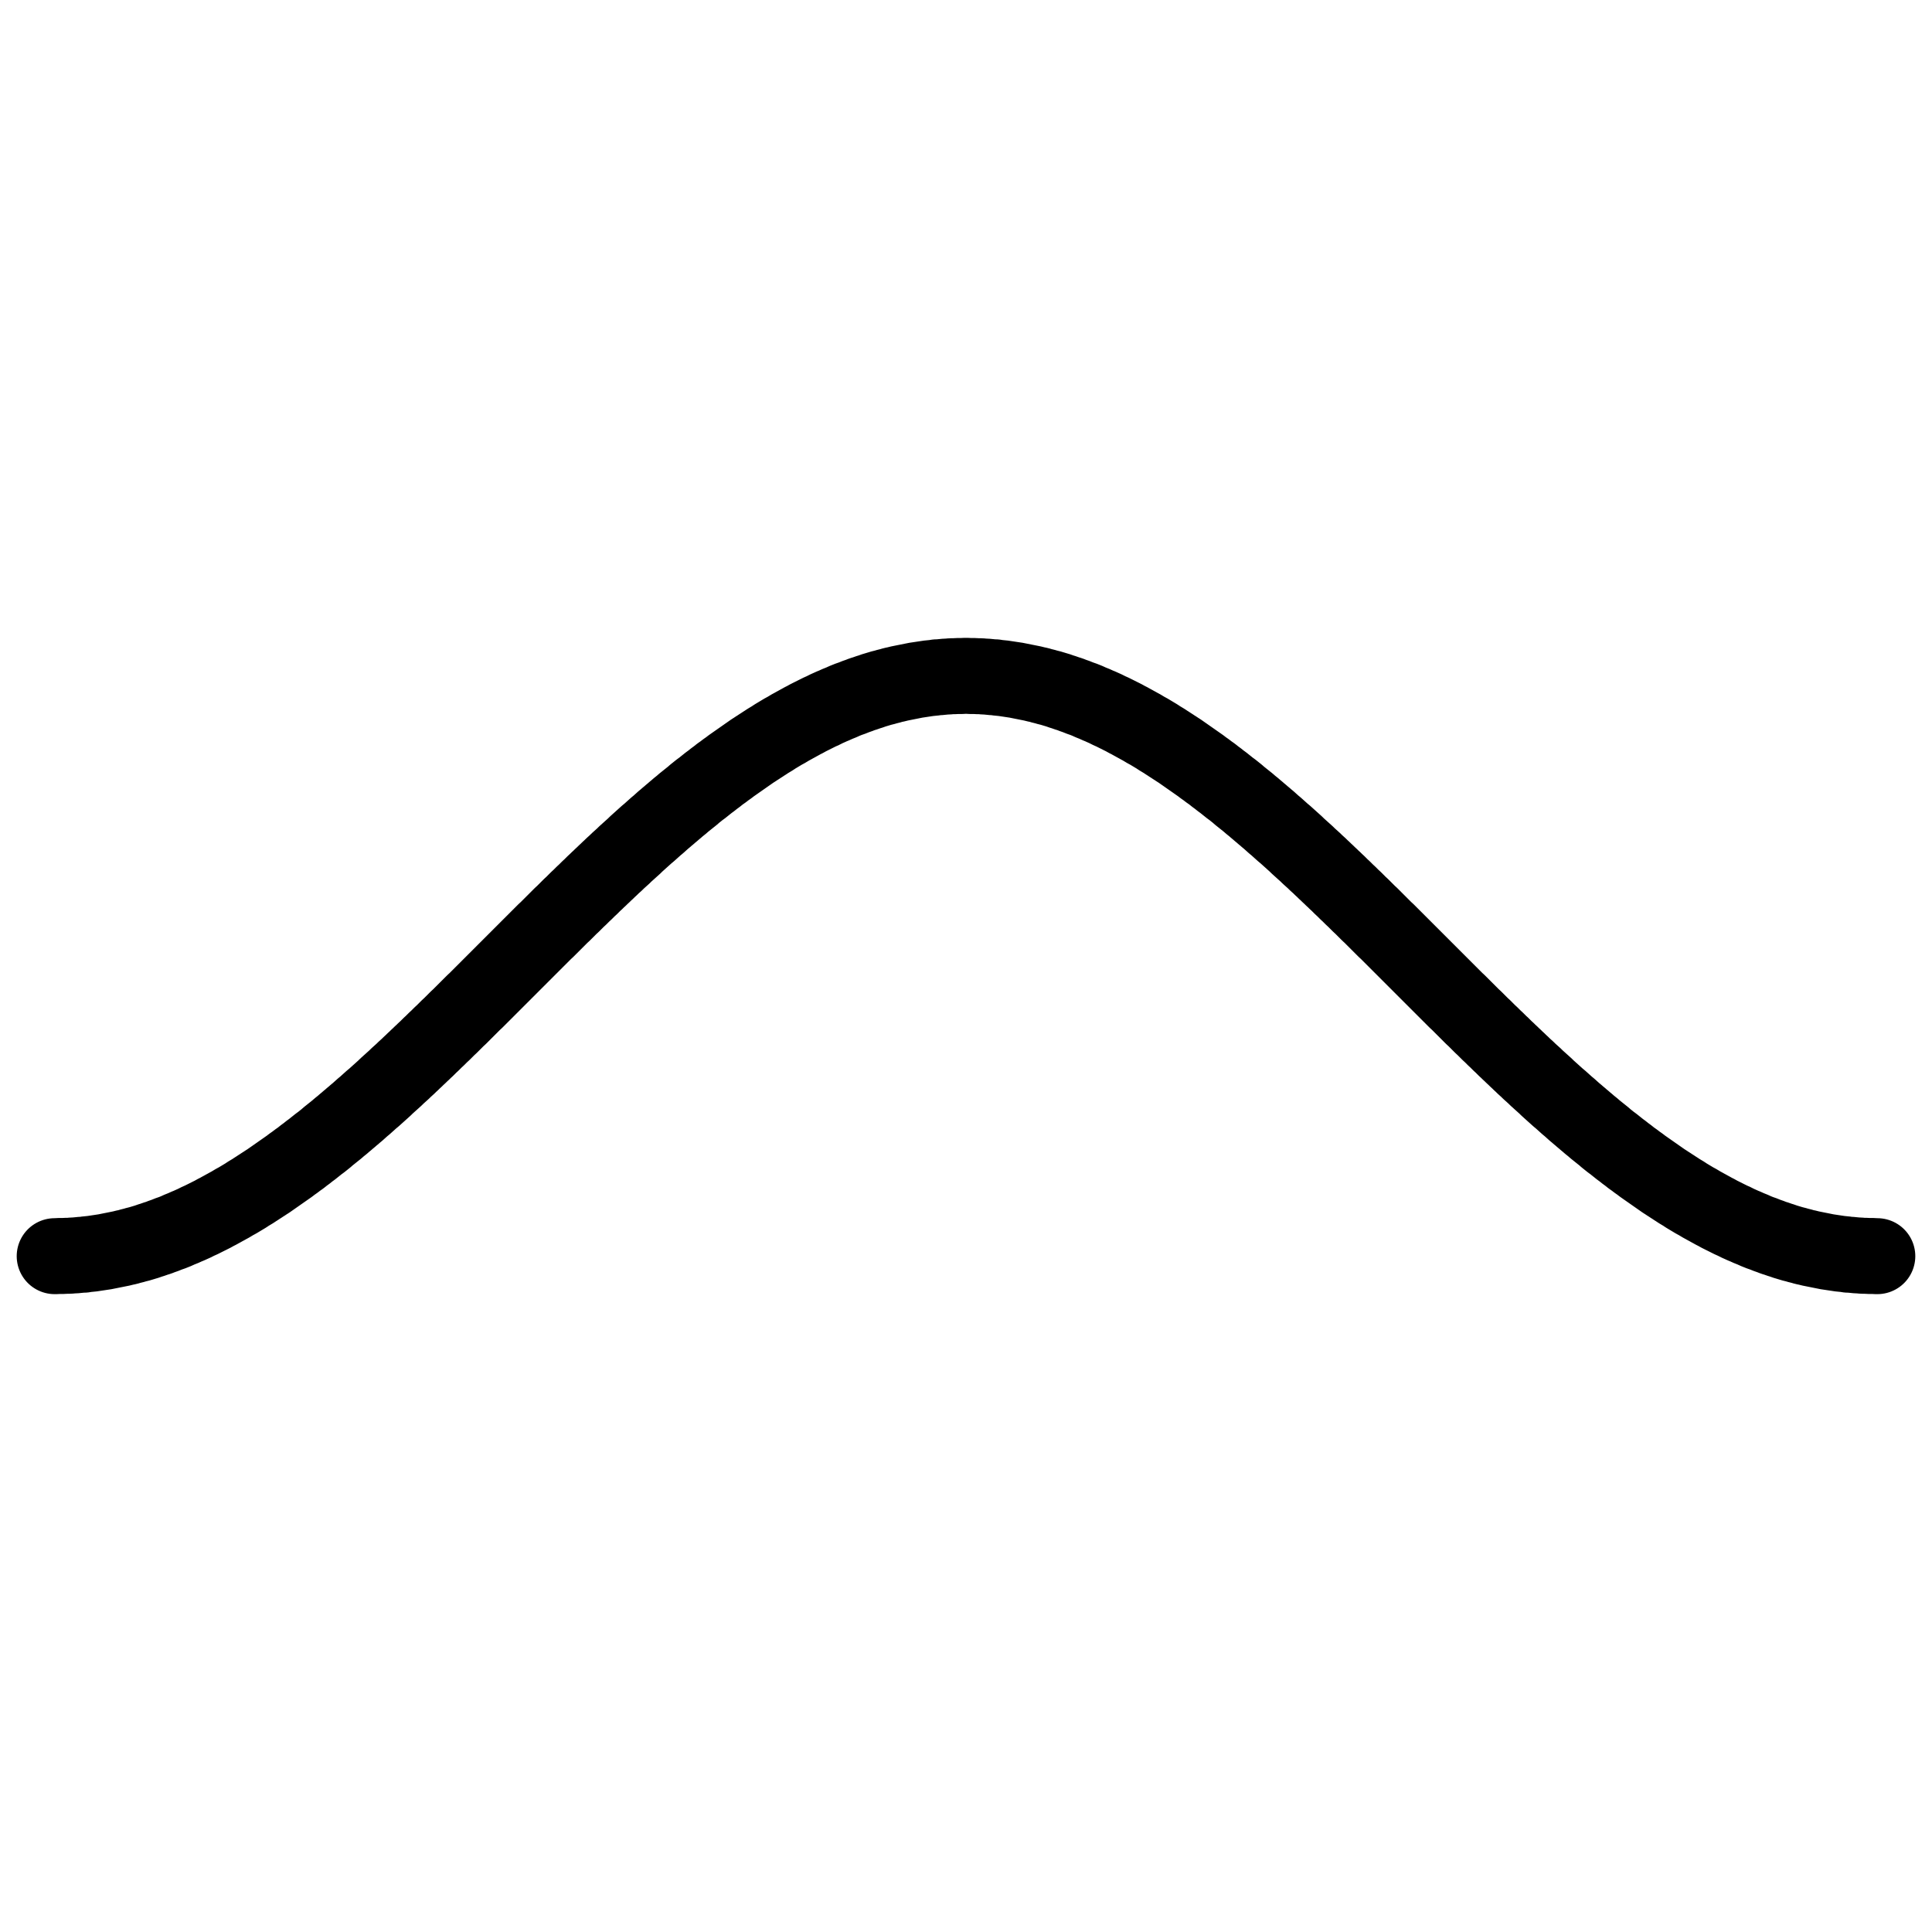
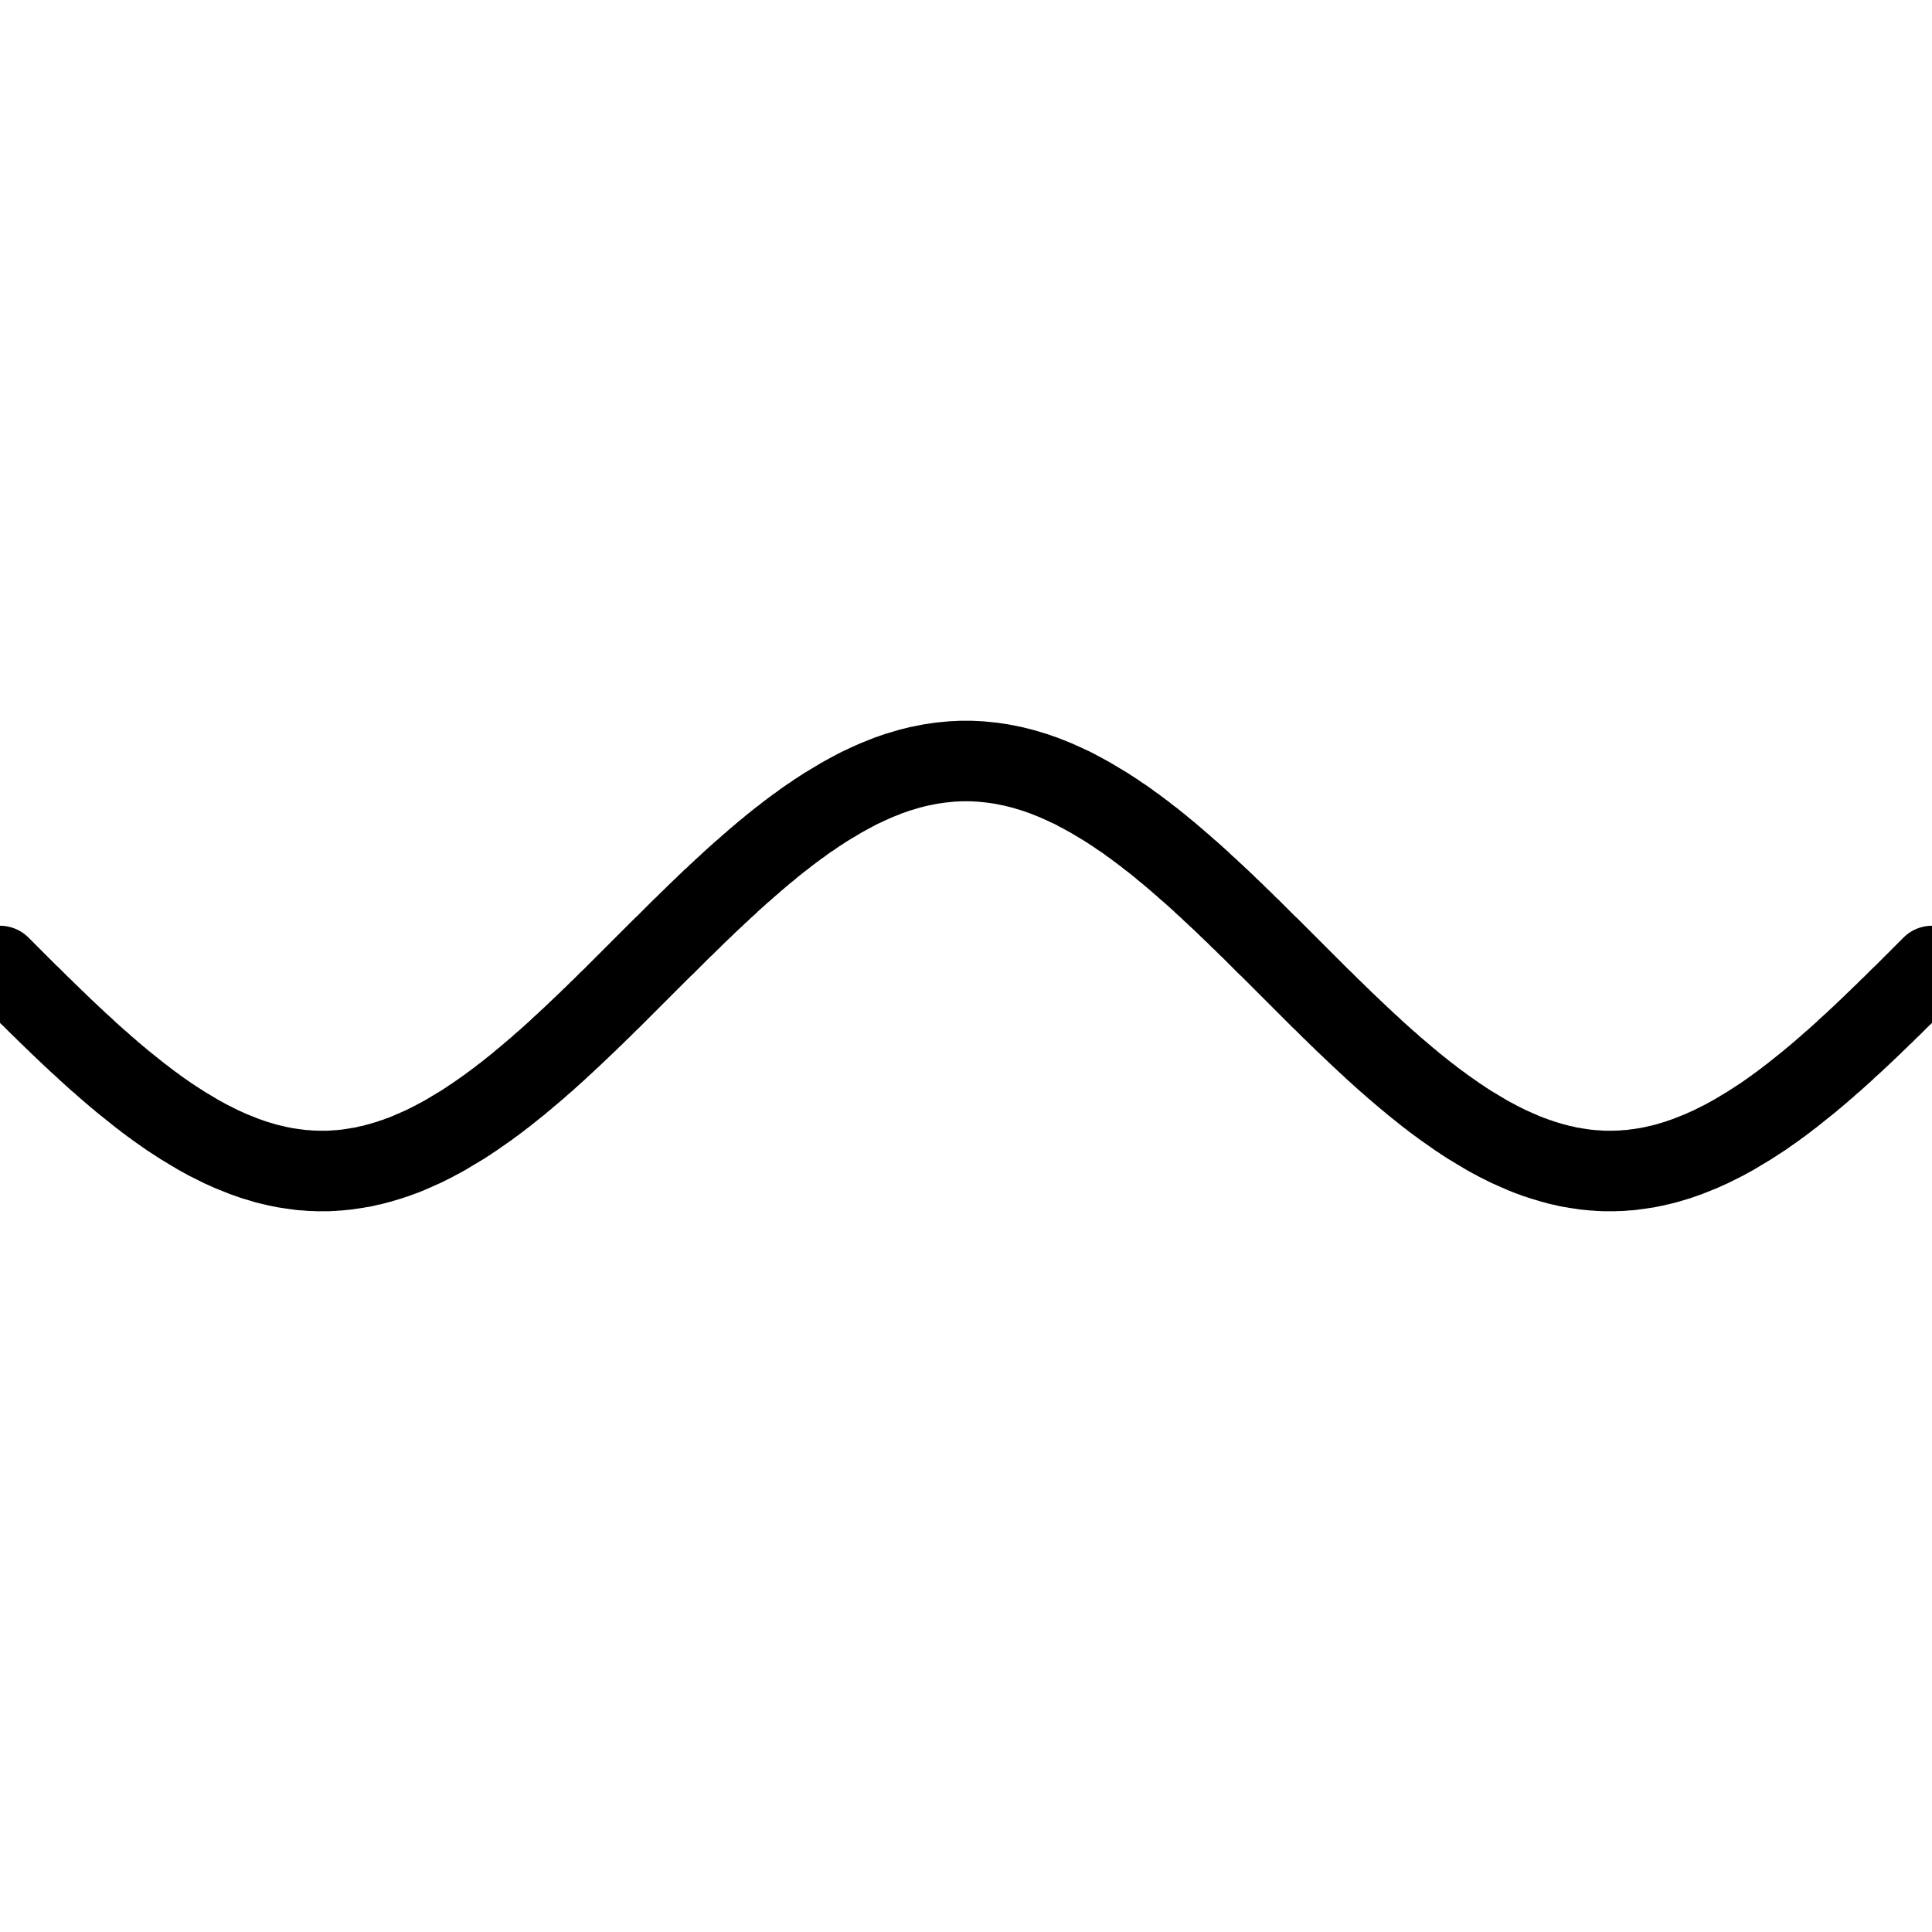
- <svg xmlns="http://www.w3.org/2000/svg" viewBox="-3 -3 106 106">
-   <path d="M0.00,65.92L0.10,65.92L0.20,65.91L0.30,65.91L0.40,65.91L0.50,65.91L0.60,65.90L0.70,65.90L0.80,65.90L0.90,65.89L1.00,65.88L1.10,65.88L1.20,65.87L1.30,65.86L1.40,65.85L1.50,65.84L1.60,65.84L1.70,65.82L1.80,65.81L1.90,65.80L2.00,65.79L2.10,65.78L2.20,65.76L2.30,65.75L2.40,65.73L2.50,65.72L2.60,65.70L2.70,65.69L2.80,65.67L2.90,65.65L3.00,65.63L3.10,65.61L3.20,65.59L3.30,65.57L3.40,65.55L3.50,65.53L3.60,65.51L3.70,65.49L3.80,65.46L3.90,65.44L4.00,65.42L4.10,65.39L4.20,65.36L4.30,65.34L4.40,65.31L4.50,65.28L4.60,65.26L4.70,65.23L4.80,65.20L4.90,65.17L5.00,65.14L5.10,65.11L5.20,65.07L5.30,65.04L5.40,65.01L5.50,64.97L5.60,64.94L5.70,64.91L5.80,64.87L5.90,64.83L6.00,64.80L6.10,64.76L6.20,64.72L6.30,64.68L6.40,64.65L6.50,64.61L6.60,64.57L6.70,64.53L6.80,64.48L6.90,64.44L7.00,64.40L7.10,64.36L7.20,64.31L7.30,64.27L7.40,64.23L7.50,64.18L7.60,64.14L7.70,64.09L7.80,64.04L7.90,63.99L8.00,63.95L8.10,63.90L8.20,63.85L8.30,63.80L8.40,63.75L8.50,63.70L8.60,63.65L8.70,63.60L8.80,63.54L8.90,63.49L9.00,63.44L9.10,63.38L9.20,63.33L9.30,63.27L9.40,63.22L9.50,63.16L9.60,63.11L9.70,63.05L9.80,62.99L9.90,62.93L10.00,62.88L10.10,62.82L10.20,62.76L10.30,62.70L10.40,62.64L10.50,62.58L10.60,62.51L10.70,62.45L10.80,62.39L10.90,62.33L11.00,62.26L11.10,62.20L11.20,62.13L11.30,62.07L11.40,62.00L11.50,61.94L11.60,61.87L11.70,61.81L11.80,61.74L11.90,61.67L12.00,61.60L12.10,61.53L12.20,61.46L12.30,61.39L12.40,61.32L12.50,61.25L12.60,61.18L12.70,61.11L12.80,61.04L12.90,60.97L13.00,60.89L13.10,60.82L13.20,60.75L13.30,60.67L13.40,60.60L13.50,60.53L13.60,60.45L13.70,60.37L13.80,60.30L13.90,60.22L14.00,60.14L14.10,60.07L14.20,59.99L14.30,59.91L14.40,59.83L14.50,59.75L14.60,59.68L14.70,59.60L14.80,59.52L14.90,59.44L15.00,59.35L15.10,59.27L15.20,59.19L15.30,59.11L15.40,59.03L15.50,58.95L15.60,58.86L15.70,58.78L15.80,58.70L15.90,58.61L16.00,58.53L16.10,58.44L16.20,58.36L16.30,58.27L16.40,58.19L16.50,58.10L16.60,58.02L16.70,57.93L16.80,57.84L16.90,57.75L17.00,57.67L17.10,57.58L17.20,57.49L17.30,57.40L17.40,57.31L17.50,57.23L17.60,57.14L17.70,57.05L17.80,56.96L17.90,56.87L18.00,56.78L18.10,56.69L18.20,56.59L18.30,56.50L18.40,56.41L18.50,56.32L18.60,56.23L18.70,56.14L18.80,56.04L18.90,55.95L19.00,55.86L19.10,55.77L19.20,55.67L19.30,55.58L19.40,55.49L19.50,55.39L19.60,55.30L19.70,55.20L19.80,55.11L19.90,55.01L20.00,54.92L20.10,54.82L20.20,54.73L20.30,54.63L20.40,54.54L20.50,54.44L20.60,54.34L20.70,54.25L20.80,54.15L20.90,54.05L21.00,53.96L21.10,53.86L21.20,53.76L21.30,53.67L21.40,53.57L21.50,53.47L21.60,53.37L21.70,53.28L21.80,53.18L21.90,53.08L22.00,52.98L22.10,52.88L22.20,52.79L22.30,52.69L22.40,52.59L22.50,52.49L22.60,52.39L22.70,52.29L22.80,52.19L22.90,52.09L23.00,51.99L23.10,51.90L23.20,51.80L23.30,51.70L23.40,51.60L23.50,51.50L23.60,51.40L23.70,51.30L23.80,51.20L23.90,51.10L24.00,51.00L24.10,50.90L24.20,50.80L24.30,50.70L24.40,50.60L24.50,50.50L24.60,50.40L24.70,50.30L24.80,50.20L24.90,50.10L25.00,50.00L25.10,49.90L25.20,49.80L25.30,49.70L25.40,49.60L25.50,49.50L25.60,49.40L25.70,49.30L25.80,49.20L25.90,49.10L26.00,49.00L26.10,48.90L26.20,48.80L26.30,48.70L26.40,48.60L26.50,48.50L26.60,48.40L26.70,48.30L26.80,48.20L26.90,48.10L27.00,48.01L27.10,47.91L27.20,47.81L27.30,47.71L27.40,47.61L27.50,47.51L27.60,47.41L27.70,47.31L27.80,47.21L27.90,47.12L28.00,47.02L28.10,46.92L28.20,46.82L28.30,46.72L28.40,46.63L28.50,46.53L28.60,46.43L28.70,46.33L28.80,46.24L28.90,46.14L29.00,46.04L29.10,45.95L29.20,45.85L29.30,45.75L29.40,45.66L29.50,45.56L29.60,45.46L29.70,45.37L29.80,45.27L29.90,45.18L30.00,45.08L30.10,44.99L30.20,44.89L30.30,44.80L30.40,44.70L30.50,44.61L30.60,44.51L30.70,44.42L30.80,44.33L30.90,44.23L31.00,44.14L31.10,44.05L31.20,43.96L31.30,43.86L31.40,43.77L31.50,43.68L31.60,43.59L31.70,43.50L31.80,43.41L31.90,43.31L32.00,43.22L32.10,43.13L32.20,43.04L32.30,42.95L32.40,42.86L32.50,42.77L32.60,42.69L32.70,42.60L32.80,42.51L32.90,42.42L33.00,42.33L33.10,42.25L33.20,42.16L33.30,42.07L33.40,41.98L33.50,41.90L33.60,41.81L33.70,41.73L33.80,41.64L33.90,41.56L34.00,41.47L34.10,41.39L34.20,41.30L34.30,41.22L34.40,41.14L34.50,41.05L34.60,40.97L34.70,40.89L34.80,40.81L34.90,40.73L35.00,40.65L35.10,40.56L35.20,40.48L35.30,40.40L35.40,40.32L35.50,40.25L35.60,40.17L35.70,40.09L35.80,40.01L35.90,39.93L36.00,39.86L36.10,39.78L36.20,39.70L36.30,39.63L36.40,39.55L36.50,39.47L36.60,39.40L36.70,39.33L36.80,39.25L36.90,39.18L37.00,39.11L37.10,39.03L37.20,38.96L37.30,38.89L37.40,38.82L37.50,38.75L37.60,38.68L37.70,38.61L37.80,38.54L37.90,38.47L38.00,38.40L38.10,38.33L38.20,38.26L38.30,38.19L38.40,38.13L38.50,38.06L38.60,38.00L38.70,37.93L38.80,37.87L38.90,37.80L39.00,37.74L39.10,37.67L39.20,37.61L39.30,37.55L39.40,37.49L39.50,37.42L39.60,37.36L39.70,37.30L39.80,37.24L39.90,37.18L40.00,37.12L40.10,37.07L40.20,37.01L40.30,36.95L40.40,36.89L40.50,36.84L40.60,36.78L40.70,36.73L40.80,36.67L40.90,36.62L41.00,36.56L41.10,36.51L41.20,36.46L41.30,36.40L41.40,36.35L41.50,36.30L41.60,36.25L41.70,36.20L41.80,36.15L41.90,36.10L42.00,36.05L42.10,36.01L42.20,35.96L42.30,35.91L42.40,35.86L42.50,35.82L42.60,35.77L42.70,35.73L42.80,35.69L42.90,35.64L43.00,35.60L43.10,35.56L43.20,35.52L43.30,35.47L43.40,35.43L43.50,35.39L43.60,35.35L43.70,35.32L43.80,35.28L43.90,35.24L44.00,35.20L44.10,35.17L44.20,35.13L44.30,35.09L44.40,35.06L44.50,35.03L44.60,34.99L44.70,34.96L44.80,34.93L44.90,34.89L45.00,34.86L45.10,34.83L45.20,34.80L45.30,34.77L45.40,34.74L45.50,34.72L45.60,34.69L45.70,34.66L45.80,34.64L45.90,34.61L46.00,34.58L46.10,34.56L46.20,34.54L46.30,34.51L46.40,34.49L46.50,34.47L46.60,34.45L46.70,34.43L46.80,34.41L46.90,34.39L47.00,34.37L47.10,34.35L47.20,34.33L47.30,34.31L47.40,34.30L47.50,34.28L47.60,34.27L47.70,34.25L47.80,34.24L47.90,34.22L48.00,34.21L48.10,34.20L48.20,34.19L48.30,34.18L48.40,34.16L48.50,34.16L48.60,34.15L48.70,34.14L48.80,34.13L48.90,34.12L49.00,34.12L49.10,34.11L49.20,34.10L49.30,34.10L49.40,34.10L49.50,34.09L49.60,34.09L49.70,34.09L49.80,34.09L49.90,34.08L50.00,34.08L50.10,34.08L50.20,34.09L50.30,34.09L50.40,34.09L50.50,34.09L50.60,34.10L50.70,34.10L50.80,34.10L50.90,34.11L51.00,34.12L51.10,34.12L51.20,34.13L51.30,34.14L51.40,34.15L51.50,34.16L51.60,34.16L51.70,34.18L51.80,34.19L51.90,34.20L52.00,34.21L52.10,34.22L52.20,34.24L52.30,34.25L52.40,34.27L52.50,34.28L52.60,34.30L52.70,34.31L52.80,34.33L52.90,34.35L53.00,34.37L53.10,34.39L53.20,34.41L53.30,34.43L53.40,34.45L53.50,34.47L53.60,34.49L53.70,34.51L53.80,34.54L53.90,34.56L54.00,34.58L54.10,34.61L54.20,34.64L54.30,34.66L54.40,34.69L54.50,34.72L54.60,34.74L54.70,34.77L54.80,34.80L54.90,34.83L55.00,34.86L55.10,34.89L55.20,34.93L55.30,34.96L55.40,34.99L55.50,35.03L55.60,35.06L55.70,35.09L55.80,35.13L55.90,35.17L56.00,35.20L56.10,35.24L56.20,35.28L56.30,35.32L56.40,35.35L56.50,35.39L56.60,35.43L56.70,35.47L56.80,35.52L56.90,35.56L57.00,35.60L57.10,35.64L57.20,35.69L57.30,35.73L57.40,35.77L57.50,35.82L57.60,35.86L57.70,35.91L57.80,35.96L57.90,36.01L58.00,36.05L58.10,36.10L58.20,36.15L58.30,36.20L58.40,36.25L58.50,36.30L58.60,36.35L58.70,36.40L58.80,36.46L58.90,36.51L59.00,36.56L59.10,36.62L59.20,36.67L59.30,36.73L59.40,36.78L59.50,36.84L59.60,36.89L59.70,36.95L59.80,37.01L59.90,37.07L60.00,37.12L60.10,37.18L60.20,37.24L60.30,37.30L60.40,37.36L60.50,37.42L60.60,37.49L60.70,37.55L60.80,37.61L60.90,37.67L61.00,37.74L61.10,37.80L61.20,37.87L61.30,37.93L61.40,38.00L61.50,38.06L61.60,38.13L61.70,38.19L61.80,38.26L61.90,38.33L62.00,38.40L62.10,38.47L62.20,38.54L62.30,38.61L62.40,38.68L62.50,38.75L62.60,38.82L62.70,38.89L62.80,38.96L62.90,39.03L63.00,39.11L63.10,39.18L63.20,39.25L63.30,39.33L63.40,39.40L63.50,39.47L63.60,39.55L63.70,39.63L63.80,39.70L63.90,39.78L64.00,39.86L64.10,39.93L64.20,40.01L64.30,40.09L64.40,40.17L64.50,40.25L64.60,40.32L64.70,40.40L64.80,40.48L64.90,40.56L65.00,40.65L65.10,40.73L65.20,40.81L65.30,40.89L65.40,40.97L65.50,41.05L65.60,41.14L65.70,41.22L65.80,41.30L65.90,41.39L66.00,41.47L66.10,41.56L66.20,41.64L66.30,41.73L66.40,41.81L66.50,41.90L66.60,41.98L66.70,42.07L66.80,42.16L66.90,42.25L67.00,42.33L67.10,42.42L67.20,42.51L67.30,42.60L67.40,42.69L67.50,42.77L67.60,42.86L67.70,42.95L67.80,43.04L67.90,43.13L68.00,43.22L68.10,43.31L68.20,43.41L68.30,43.50L68.40,43.59L68.50,43.68L68.60,43.77L68.70,43.86L68.80,43.96L68.90,44.05L69.00,44.14L69.10,44.23L69.20,44.33L69.30,44.42L69.40,44.51L69.50,44.61L69.60,44.70L69.70,44.80L69.80,44.89L69.90,44.99L70.00,45.08L70.10,45.18L70.20,45.27L70.30,45.37L70.40,45.46L70.50,45.56L70.60,45.66L70.70,45.75L70.80,45.85L70.90,45.95L71.00,46.04L71.10,46.14L71.20,46.24L71.30,46.33L71.40,46.43L71.50,46.53L71.60,46.63L71.70,46.72L71.80,46.82L71.90,46.92L72.00,47.02L72.10,47.12L72.20,47.21L72.30,47.31L72.40,47.41L72.50,47.51L72.60,47.61L72.70,47.71L72.80,47.81L72.90,47.91L73.00,48.01L73.10,48.10L73.20,48.20L73.30,48.30L73.40,48.40L73.50,48.50L73.60,48.60L73.70,48.70L73.80,48.80L73.90,48.90L74.00,49.00L74.10,49.10L74.20,49.20L74.30,49.30L74.40,49.40L74.50,49.50L74.60,49.60L74.70,49.70L74.80,49.80L74.90,49.90L75.00,50.00L75.10,50.10L75.20,50.20L75.30,50.30L75.40,50.40L75.50,50.50L75.60,50.60L75.70,50.70L75.80,50.80L75.90,50.90L76.00,51.00L76.10,51.10L76.20,51.20L76.30,51.30L76.40,51.40L76.50,51.50L76.60,51.60L76.70,51.70L76.80,51.80L76.90,51.90L77.00,51.99L77.10,52.09L77.20,52.19L77.30,52.29L77.40,52.39L77.50,52.49L77.60,52.59L77.70,52.69L77.80,52.79L77.90,52.88L78.00,52.98L78.10,53.08L78.20,53.18L78.30,53.28L78.40,53.37L78.50,53.47L78.60,53.57L78.70,53.67L78.80,53.76L78.90,53.86L79.00,53.96L79.10,54.05L79.20,54.15L79.30,54.25L79.40,54.34L79.50,54.44L79.60,54.54L79.70,54.63L79.80,54.73L79.90,54.82L80.00,54.92L80.10,55.01L80.20,55.11L80.30,55.20L80.40,55.30L80.50,55.39L80.60,55.49L80.70,55.58L80.80,55.67L80.90,55.77L81.00,55.86L81.10,55.95L81.20,56.04L81.30,56.14L81.40,56.23L81.50,56.32L81.60,56.41L81.70,56.50L81.80,56.59L81.90,56.69L82.00,56.78L82.10,56.87L82.20,56.96L82.30,57.05L82.40,57.14L82.50,57.23L82.60,57.31L82.70,57.40L82.80,57.49L82.90,57.58L83.00,57.67L83.10,57.75L83.20,57.84L83.30,57.93L83.40,58.02L83.50,58.10L83.60,58.19L83.70,58.27L83.80,58.36L83.90,58.44L84.00,58.53L84.10,58.61L84.20,58.70L84.30,58.78L84.40,58.86L84.50,58.95L84.60,59.03L84.70,59.11L84.80,59.19L84.90,59.27L85.00,59.35L85.10,59.44L85.20,59.52L85.30,59.60L85.40,59.68L85.50,59.75L85.60,59.83L85.70,59.91L85.80,59.99L85.90,60.07L86.00,60.14L86.10,60.22L86.20,60.30L86.30,60.37L86.40,60.45L86.50,60.53L86.60,60.60L86.70,60.67L86.80,60.75L86.90,60.82L87.00,60.89L87.10,60.97L87.20,61.04L87.30,61.11L87.40,61.18L87.50,61.25L87.60,61.32L87.70,61.39L87.80,61.46L87.90,61.53L88.00,61.60L88.10,61.67L88.20,61.74L88.30,61.81L88.40,61.87L88.50,61.94L88.60,62.00L88.70,62.07L88.80,62.13L88.90,62.20L89.00,62.26L89.10,62.33L89.20,62.39L89.30,62.45L89.40,62.51L89.50,62.58L89.60,62.64L89.70,62.70L89.80,62.76L89.90,62.82L90.00,62.88L90.10,62.93L90.20,62.99L90.30,63.05L90.40,63.11L90.50,63.16L90.60,63.22L90.70,63.27L90.80,63.33L90.90,63.38L91.00,63.44L91.10,63.49L91.20,63.54L91.30,63.60L91.40,63.65L91.50,63.70L91.60,63.75L91.70,63.80L91.80,63.85L91.90,63.90L92.00,63.95L92.10,63.99L92.20,64.04L92.30,64.09L92.40,64.14L92.50,64.18L92.60,64.23L92.70,64.27L92.80,64.31L92.90,64.36L93.00,64.40L93.10,64.44L93.20,64.48L93.30,64.53L93.40,64.57L93.50,64.61L93.60,64.65L93.70,64.68L93.80,64.72L93.90,64.76L94.00,64.80L94.10,64.83L94.20,64.87L94.30,64.91L94.40,64.94L94.50,64.97L94.60,65.01L94.70,65.04L94.80,65.07L94.90,65.11L95.00,65.14L95.10,65.17L95.20,65.20L95.30,65.23L95.40,65.26L95.50,65.28L95.60,65.31L95.70,65.34L95.80,65.36L95.90,65.39L96.00,65.42L96.10,65.44L96.20,65.46L96.30,65.49L96.40,65.51L96.50,65.53L96.60,65.55L96.70,65.57L96.80,65.59L96.90,65.61L97.00,65.63L97.10,65.65L97.20,65.67L97.30,65.69L97.40,65.70L97.50,65.72L97.60,65.73L97.70,65.75L97.80,65.76L97.90,65.78L98.00,65.79L98.10,65.80L98.20,65.81L98.30,65.82L98.40,65.84L98.50,65.84L98.60,65.85L98.70,65.86L98.80,65.87L98.90,65.88L99.00,65.88L99.10,65.89L99.20,65.90L99.30,65.90L99.40,65.90L99.50,65.91L99.60,65.91L99.70,65.91L99.80,65.91L99.90,65.92L100.00,65.92" fill="none" stroke="black" stroke-width="4.167" stroke-linecap="round" stroke-linejoin="round" />
+ <svg xmlns="http://www.w3.org/2000/svg" viewBox="0 0 100 100">
+   <path d="M0.00,50.00L0.10,50.10L0.20,50.20L0.30,50.30L0.40,50.40L0.50,50.50L0.60,50.60L0.70,50.70L0.80,50.80L0.90,50.90L1.00,51.00L1.10,51.10L1.20,51.20L1.30,51.30L1.40,51.40L1.50,51.50L1.60,51.59L1.70,51.69L1.80,51.79L1.90,51.89L2.00,51.99L2.10,52.09L2.20,52.18L2.30,52.28L2.40,52.38L2.50,52.48L2.60,52.57L2.70,52.67L2.80,52.77L2.90,52.86L3.00,52.96L3.10,53.06L3.20,53.15L3.30,53.25L3.40,53.34L3.50,53.44L3.60,53.53L3.70,53.63L3.80,53.72L3.90,53.81L4.00,53.91L4.10,54.00L4.20,54.09L4.30,54.18L4.40,54.27L4.50,54.37L4.60,54.46L4.70,54.55L4.80,54.64L4.90,54.73L5.00,54.82L5.10,54.91L5.20,54.99L5.30,55.08L5.40,55.17L5.50,55.26L5.60,55.34L5.70,55.43L5.80,55.52L5.90,55.60L6.00,55.69L6.10,55.77L6.20,55.85L6.30,55.94L6.40,56.02L6.50,56.10L6.60,56.18L6.70,56.26L6.80,56.34L6.90,56.42L7.00,56.50L7.10,56.58L7.20,56.66L7.30,56.74L7.40,56.81L7.50,56.89L7.60,56.97L7.70,57.04L7.80,57.12L7.90,57.19L8.00,57.26L8.10,57.34L8.20,57.41L8.30,57.48L8.40,57.55L8.50,57.62L8.60,57.69L8.70,57.76L8.80,57.83L8.90,57.89L9.00,57.96L9.10,58.02L9.20,58.09L9.30,58.15L9.40,58.22L9.50,58.28L9.60,58.34L9.70,58.40L9.80,58.46L9.90,58.52L10.00,58.58L10.10,58.64L10.20,58.70L10.30,58.76L10.40,58.81L10.50,58.87L10.60,58.92L10.70,58.98L10.80,59.03L10.90,59.08L11.00,59.13L11.10,59.18L11.20,59.23L11.30,59.28L11.40,59.33L11.50,59.38L11.60,59.42L11.70,59.47L11.80,59.51L11.90,59.56L12.00,59.60L12.10,59.64L12.20,59.68L12.30,59.72L12.40,59.76L12.50,59.80L12.60,59.84L12.70,59.88L12.80,59.91L12.90,59.95L13.00,59.98L13.10,60.02L13.20,60.05L13.30,60.08L13.40,60.11L13.50,60.14L13.60,60.17L13.70,60.20L13.80,60.23L13.90,60.25L14.00,60.28L14.10,60.30L14.20,60.32L14.30,60.35L14.40,60.37L14.50,60.39L14.60,60.41L14.70,60.43L14.80,60.45L14.90,60.46L15.00,60.48L15.10,60.49L15.20,60.51L15.30,60.52L15.40,60.53L15.50,60.55L15.60,60.56L15.70,60.57L15.80,60.57L15.90,60.58L16.00,60.59L16.10,60.60L16.20,60.60L16.30,60.60L16.40,60.61L16.50,60.61L16.60,60.61L16.70,60.61L16.80,60.61L16.90,60.61L17.00,60.61L17.10,60.60L17.20,60.60L17.30,60.59L17.40,60.58L17.50,60.58L17.60,60.57L17.70,60.56L17.80,60.55L17.90,60.54L18.00,60.53L18.10,60.51L18.20,60.50L18.30,60.48L18.40,60.47L18.50,60.45L18.60,60.43L18.70,60.42L18.80,60.40L18.90,60.38L19.00,60.35L19.10,60.33L19.20,60.31L19.30,60.29L19.40,60.26L19.50,60.23L19.60,60.21L19.70,60.18L19.80,60.15L19.90,60.12L20.00,60.09L20.10,60.06L20.20,60.03L20.30,59.99L20.40,59.96L20.50,59.93L20.60,59.89L20.70,59.85L20.80,59.82L20.90,59.78L21.00,59.74L21.10,59.70L21.20,59.66L21.30,59.61L21.40,59.57L21.50,59.53L21.60,59.48L21.70,59.44L21.80,59.39L21.90,59.35L22.00,59.30L22.10,59.25L22.20,59.20L22.30,59.15L22.40,59.10L22.50,59.05L22.60,58.99L22.70,58.94L22.80,58.89L22.90,58.83L23.00,58.78L23.10,58.72L23.20,58.66L23.30,58.60L23.40,58.54L23.50,58.48L23.60,58.42L23.70,58.36L23.80,58.30L23.90,58.24L24.00,58.18L24.10,58.11L24.20,58.05L24.30,57.98L24.40,57.91L24.50,57.85L24.60,57.78L24.70,57.71L24.80,57.64L24.90,57.57L25.00,57.50L25.10,57.43L25.20,57.36L25.30,57.29L25.40,57.21L25.50,57.14L25.60,57.07L25.70,56.99L25.80,56.92L25.90,56.84L26.00,56.76L26.10,56.69L26.20,56.61L26.30,56.53L26.40,56.45L26.50,56.37L26.60,56.29L26.70,56.21L26.80,56.13L26.90,56.05L27.00,55.96L27.10,55.88L27.20,55.80L27.30,55.71L27.40,55.63L27.50,55.54L27.60,55.46L27.70,55.37L27.80,55.29L27.90,55.20L28.00,55.11L28.10,55.02L28.20,54.94L28.30,54.85L28.40,54.76L28.50,54.67L28.60,54.58L28.70,54.49L28.80,54.40L28.90,54.31L29.00,54.21L29.10,54.12L29.20,54.03L29.30,53.94L29.40,53.84L29.50,53.75L29.60,53.66L29.70,53.56L29.80,53.47L29.90,53.37L30.00,53.28L30.10,53.18L30.20,53.09L30.30,52.99L30.40,52.90L30.50,52.80L30.60,52.70L30.70,52.61L30.80,52.51L30.90,52.41L31.00,52.31L31.10,52.22L31.20,52.12L31.30,52.02L31.40,51.92L31.50,51.82L31.60,51.73L31.70,51.63L31.80,51.53L31.90,51.43L32.00,51.33L32.10,51.23L32.20,51.13L32.30,51.03L32.40,50.93L32.50,50.83L32.60,50.73L32.70,50.63L32.80,50.53L32.90,50.43L33.00,50.33L33.10,50.23L33.20,50.13L33.30,50.03L33.40,49.93L33.50,49.83L33.60,49.73L33.70,49.63L33.80,49.53L33.90,49.43L34.00,49.33L34.10,49.23L34.20,49.13L34.30,49.03L34.40,48.94L34.50,48.84L34.60,48.74L34.70,48.64L34.80,48.54L34.90,48.44L35.00,48.34L35.10,48.24L35.20,48.14L35.30,48.04L35.40,47.95L35.50,47.85L35.60,47.75L35.70,47.65L35.80,47.56L35.90,47.46L36.00,47.36L36.10,47.26L36.20,47.17L36.30,47.07L36.40,46.98L36.50,46.88L36.60,46.78L36.70,46.69L36.80,46.59L36.90,46.50L37.00,46.41L37.10,46.31L37.20,46.22L37.30,46.13L37.40,46.03L37.50,45.94L37.60,45.85L37.70,45.76L37.80,45.66L37.90,45.57L38.00,45.48L38.10,45.39L38.20,45.30L38.30,45.21L38.40,45.12L38.50,45.04L38.60,44.95L38.70,44.86L38.80,44.77L38.90,44.69L39.00,44.60L39.10,44.51L39.20,44.43L39.30,44.34L39.40,44.26L39.50,44.17L39.60,44.09L39.70,44.01L39.80,43.93L39.90,43.84L40.00,43.76L40.10,43.68L40.20,43.60L40.30,43.52L40.40,43.44L40.50,43.37L40.60,43.29L40.70,43.21L40.80,43.13L40.90,43.06L41.00,42.98L41.10,42.91L41.20,42.83L41.30,42.76L41.40,42.69L41.50,42.62L41.60,42.54L41.70,42.47L41.80,42.40L41.90,42.33L42.00,42.27L42.10,42.20L42.20,42.13L42.30,42.06L42.40,42.00L42.50,41.93L42.60,41.87L42.70,41.80L42.80,41.74L42.90,41.68L43.00,41.62L43.10,41.56L43.20,41.50L43.30,41.44L43.40,41.38L43.50,41.32L43.60,41.26L43.70,41.21L43.80,41.15L43.90,41.10L44.00,41.04L44.10,40.99L44.20,40.94L44.30,40.88L44.40,40.83L44.50,40.78L44.60,40.73L44.70,40.69L44.80,40.64L44.90,40.59L45.00,40.55L45.10,40.50L45.20,40.46L45.30,40.41L45.40,40.37L45.50,40.33L45.60,40.29L45.70,40.25L45.80,40.21L45.90,40.17L46.00,40.13L46.10,40.10L46.20,40.06L46.30,40.03L46.40,39.99L46.50,39.96L46.60,39.93L46.70,39.90L46.80,39.87L46.90,39.84L47.00,39.81L47.10,39.78L47.20,39.76L47.30,39.73L47.40,39.71L47.50,39.68L47.60,39.66L47.70,39.64L47.80,39.62L47.90,39.60L48.00,39.58L48.10,39.56L48.20,39.54L48.30,39.53L48.40,39.51L48.50,39.50L48.60,39.48L48.70,39.47L48.80,39.46L48.90,39.45L49.00,39.44L49.10,39.43L49.20,39.42L49.30,39.41L49.40,39.41L49.50,39.40L49.60,39.40L49.70,39.39L49.80,39.39L49.90,39.39L50.00,39.39L50.10,39.39L50.20,39.39L50.30,39.39L50.40,39.40L50.50,39.40L50.60,39.41L50.70,39.41L50.80,39.42L50.90,39.43L51.00,39.44L51.10,39.45L51.20,39.46L51.30,39.47L51.40,39.48L51.50,39.50L51.60,39.51L51.70,39.53L51.80,39.54L51.90,39.56L52.00,39.58L52.10,39.60L52.20,39.62L52.30,39.64L52.40,39.66L52.50,39.68L52.60,39.71L52.70,39.73L52.80,39.76L52.90,39.78L53.00,39.81L53.10,39.84L53.20,39.87L53.30,39.90L53.40,39.93L53.50,39.96L53.60,39.99L53.70,40.03L53.80,40.06L53.90,40.10L54.00,40.13L54.10,40.17L54.20,40.21L54.30,40.25L54.40,40.29L54.50,40.33L54.60,40.37L54.70,40.41L54.80,40.46L54.90,40.50L55.00,40.55L55.10,40.59L55.20,40.64L55.30,40.69L55.40,40.73L55.50,40.78L55.60,40.83L55.70,40.88L55.80,40.94L55.90,40.99L56.00,41.04L56.10,41.10L56.20,41.15L56.30,41.21L56.40,41.26L56.50,41.32L56.60,41.38L56.70,41.44L56.80,41.50L56.90,41.56L57.00,41.62L57.10,41.68L57.20,41.74L57.30,41.80L57.40,41.87L57.50,41.93L57.60,42.00L57.70,42.06L57.80,42.13L57.90,42.20L58.00,42.27L58.10,42.33L58.20,42.40L58.30,42.47L58.40,42.54L58.50,42.62L58.60,42.69L58.70,42.76L58.80,42.83L58.90,42.91L59.00,42.98L59.10,43.06L59.20,43.13L59.30,43.21L59.40,43.29L59.50,43.37L59.60,43.44L59.70,43.52L59.80,43.60L59.90,43.68L60.00,43.76L60.10,43.84L60.20,43.93L60.30,44.01L60.40,44.09L60.50,44.17L60.60,44.26L60.70,44.34L60.80,44.43L60.90,44.51L61.00,44.60L61.10,44.69L61.20,44.77L61.30,44.86L61.40,44.95L61.50,45.04L61.60,45.12L61.70,45.21L61.80,45.30L61.90,45.39L62.00,45.48L62.10,45.57L62.20,45.66L62.30,45.76L62.40,45.85L62.50,45.94L62.60,46.03L62.70,46.13L62.80,46.22L62.90,46.31L63.00,46.41L63.10,46.50L63.20,46.59L63.30,46.69L63.40,46.78L63.50,46.88L63.60,46.98L63.70,47.07L63.80,47.17L63.90,47.26L64.00,47.36L64.10,47.46L64.20,47.56L64.30,47.65L64.40,47.75L64.50,47.85L64.60,47.95L64.70,48.04L64.80,48.14L64.90,48.24L65.00,48.34L65.10,48.44L65.20,48.54L65.30,48.64L65.40,48.74L65.50,48.84L65.60,48.94L65.70,49.03L65.80,49.13L65.90,49.23L66.00,49.33L66.10,49.43L66.20,49.53L66.30,49.63L66.40,49.73L66.50,49.83L66.60,49.93L66.70,50.03L66.80,50.13L66.90,50.23L67.00,50.33L67.10,50.43L67.20,50.53L67.30,50.63L67.40,50.73L67.50,50.83L67.60,50.93L67.70,51.03L67.80,51.13L67.90,51.23L68.00,51.33L68.10,51.43L68.20,51.53L68.30,51.63L68.40,51.73L68.50,51.82L68.60,51.92L68.70,52.02L68.80,52.12L68.90,52.22L69.00,52.31L69.10,52.41L69.20,52.51L69.30,52.61L69.40,52.70L69.50,52.80L69.60,52.90L69.70,52.99L69.80,53.09L69.90,53.18L70.00,53.28L70.10,53.37L70.20,53.47L70.30,53.56L70.40,53.66L70.50,53.75L70.60,53.84L70.70,53.94L70.80,54.03L70.90,54.12L71.00,54.21L71.10,54.31L71.20,54.40L71.30,54.49L71.40,54.58L71.50,54.67L71.60,54.76L71.70,54.85L71.80,54.94L71.90,55.02L72.00,55.11L72.10,55.20L72.20,55.29L72.30,55.37L72.40,55.46L72.50,55.54L72.60,55.63L72.70,55.71L72.80,55.80L72.90,55.88L73.00,55.96L73.10,56.05L73.20,56.13L73.30,56.21L73.40,56.29L73.50,56.37L73.60,56.45L73.70,56.53L73.80,56.61L73.90,56.69L74.00,56.76L74.10,56.84L74.20,56.92L74.30,56.99L74.40,57.07L74.50,57.14L74.60,57.21L74.70,57.29L74.80,57.36L74.90,57.43L75.00,57.50L75.10,57.57L75.20,57.64L75.30,57.71L75.40,57.78L75.50,57.85L75.60,57.91L75.70,57.98L75.80,58.05L75.90,58.11L76.00,58.18L76.10,58.24L76.20,58.30L76.30,58.36L76.40,58.42L76.50,58.48L76.60,58.54L76.70,58.60L76.80,58.66L76.90,58.72L77.00,58.78L77.10,58.83L77.20,58.89L77.30,58.94L77.40,58.99L77.50,59.05L77.60,59.10L77.70,59.15L77.80,59.20L77.90,59.25L78.00,59.30L78.10,59.35L78.20,59.39L78.30,59.44L78.40,59.48L78.50,59.53L78.60,59.57L78.70,59.61L78.80,59.66L78.90,59.70L79.00,59.74L79.10,59.78L79.20,59.82L79.30,59.85L79.40,59.89L79.50,59.93L79.60,59.96L79.70,59.99L79.80,60.03L79.90,60.06L80.00,60.09L80.10,60.12L80.20,60.15L80.30,60.18L80.40,60.21L80.50,60.23L80.60,60.26L80.70,60.29L80.80,60.31L80.90,60.33L81.00,60.35L81.10,60.38L81.20,60.40L81.30,60.42L81.40,60.43L81.50,60.45L81.60,60.47L81.70,60.48L81.80,60.50L81.90,60.51L82.00,60.53L82.10,60.54L82.20,60.55L82.30,60.56L82.40,60.57L82.50,60.58L82.60,60.58L82.70,60.59L82.80,60.60L82.90,60.60L83.00,60.61L83.10,60.61L83.20,60.61L83.30,60.61L83.40,60.61L83.50,60.61L83.60,60.61L83.70,60.60L83.80,60.60L83.90,60.60L84.00,60.59L84.10,60.58L84.20,60.57L84.30,60.57L84.40,60.56L84.50,60.55L84.60,60.53L84.70,60.52L84.80,60.51L84.90,60.49L85.00,60.48L85.10,60.46L85.20,60.45L85.30,60.43L85.40,60.41L85.50,60.39L85.60,60.37L85.70,60.35L85.80,60.32L85.90,60.30L86.00,60.28L86.10,60.25L86.20,60.23L86.30,60.20L86.40,60.17L86.50,60.14L86.60,60.11L86.70,60.08L86.80,60.05L86.90,60.02L87.00,59.98L87.10,59.95L87.20,59.91L87.30,59.88L87.40,59.84L87.50,59.80L87.60,59.76L87.70,59.72L87.80,59.68L87.90,59.64L88.00,59.60L88.10,59.56L88.20,59.51L88.30,59.47L88.40,59.42L88.50,59.38L88.60,59.33L88.70,59.28L88.80,59.23L88.90,59.18L89.00,59.13L89.10,59.08L89.20,59.03L89.30,58.98L89.40,58.92L89.50,58.87L89.60,58.81L89.70,58.76L89.80,58.70L89.90,58.64L90.00,58.58L90.10,58.52L90.20,58.46L90.30,58.40L90.40,58.34L90.50,58.28L90.60,58.22L90.70,58.15L90.80,58.09L90.90,58.02L91.00,57.96L91.10,57.89L91.20,57.83L91.30,57.76L91.40,57.69L91.50,57.62L91.60,57.55L91.70,57.48L91.80,57.41L91.90,57.34L92.00,57.26L92.10,57.19L92.20,57.12L92.30,57.04L92.40,56.97L92.50,56.89L92.60,56.81L92.70,56.74L92.80,56.66L92.90,56.58L93.00,56.50L93.10,56.42L93.20,56.34L93.30,56.26L93.40,56.18L93.50,56.10L93.60,56.02L93.70,55.94L93.80,55.85L93.90,55.77L94.00,55.69L94.10,55.60L94.20,55.52L94.30,55.43L94.40,55.34L94.50,55.26L94.60,55.17L94.70,55.08L94.80,54.99L94.90,54.91L95.00,54.82L95.10,54.73L95.20,54.64L95.30,54.55L95.40,54.46L95.50,54.37L95.60,54.27L95.70,54.18L95.80,54.09L95.90,54.00L96.00,53.91L96.10,53.81L96.20,53.72L96.30,53.63L96.40,53.53L96.50,53.44L96.60,53.34L96.70,53.25L96.80,53.15L96.90,53.06L97.00,52.96L97.10,52.86L97.20,52.77L97.30,52.67L97.40,52.57L97.50,52.48L97.60,52.38L97.70,52.28L97.80,52.18L97.90,52.09L98.00,51.99L98.10,51.89L98.20,51.79L98.30,51.69L98.40,51.59L98.50,51.50L98.60,51.40L98.70,51.30L98.80,51.20L98.90,51.10L99.00,51.00L99.10,50.90L99.20,50.80L99.30,50.70L99.40,50.60L99.50,50.50L99.60,50.40L99.70,50.30L99.80,50.20L99.90,50.10L100.00,50.00" fill="none" stroke="black" stroke-width="4.167" stroke-linecap="round" stroke-linejoin="round" />
</svg>
